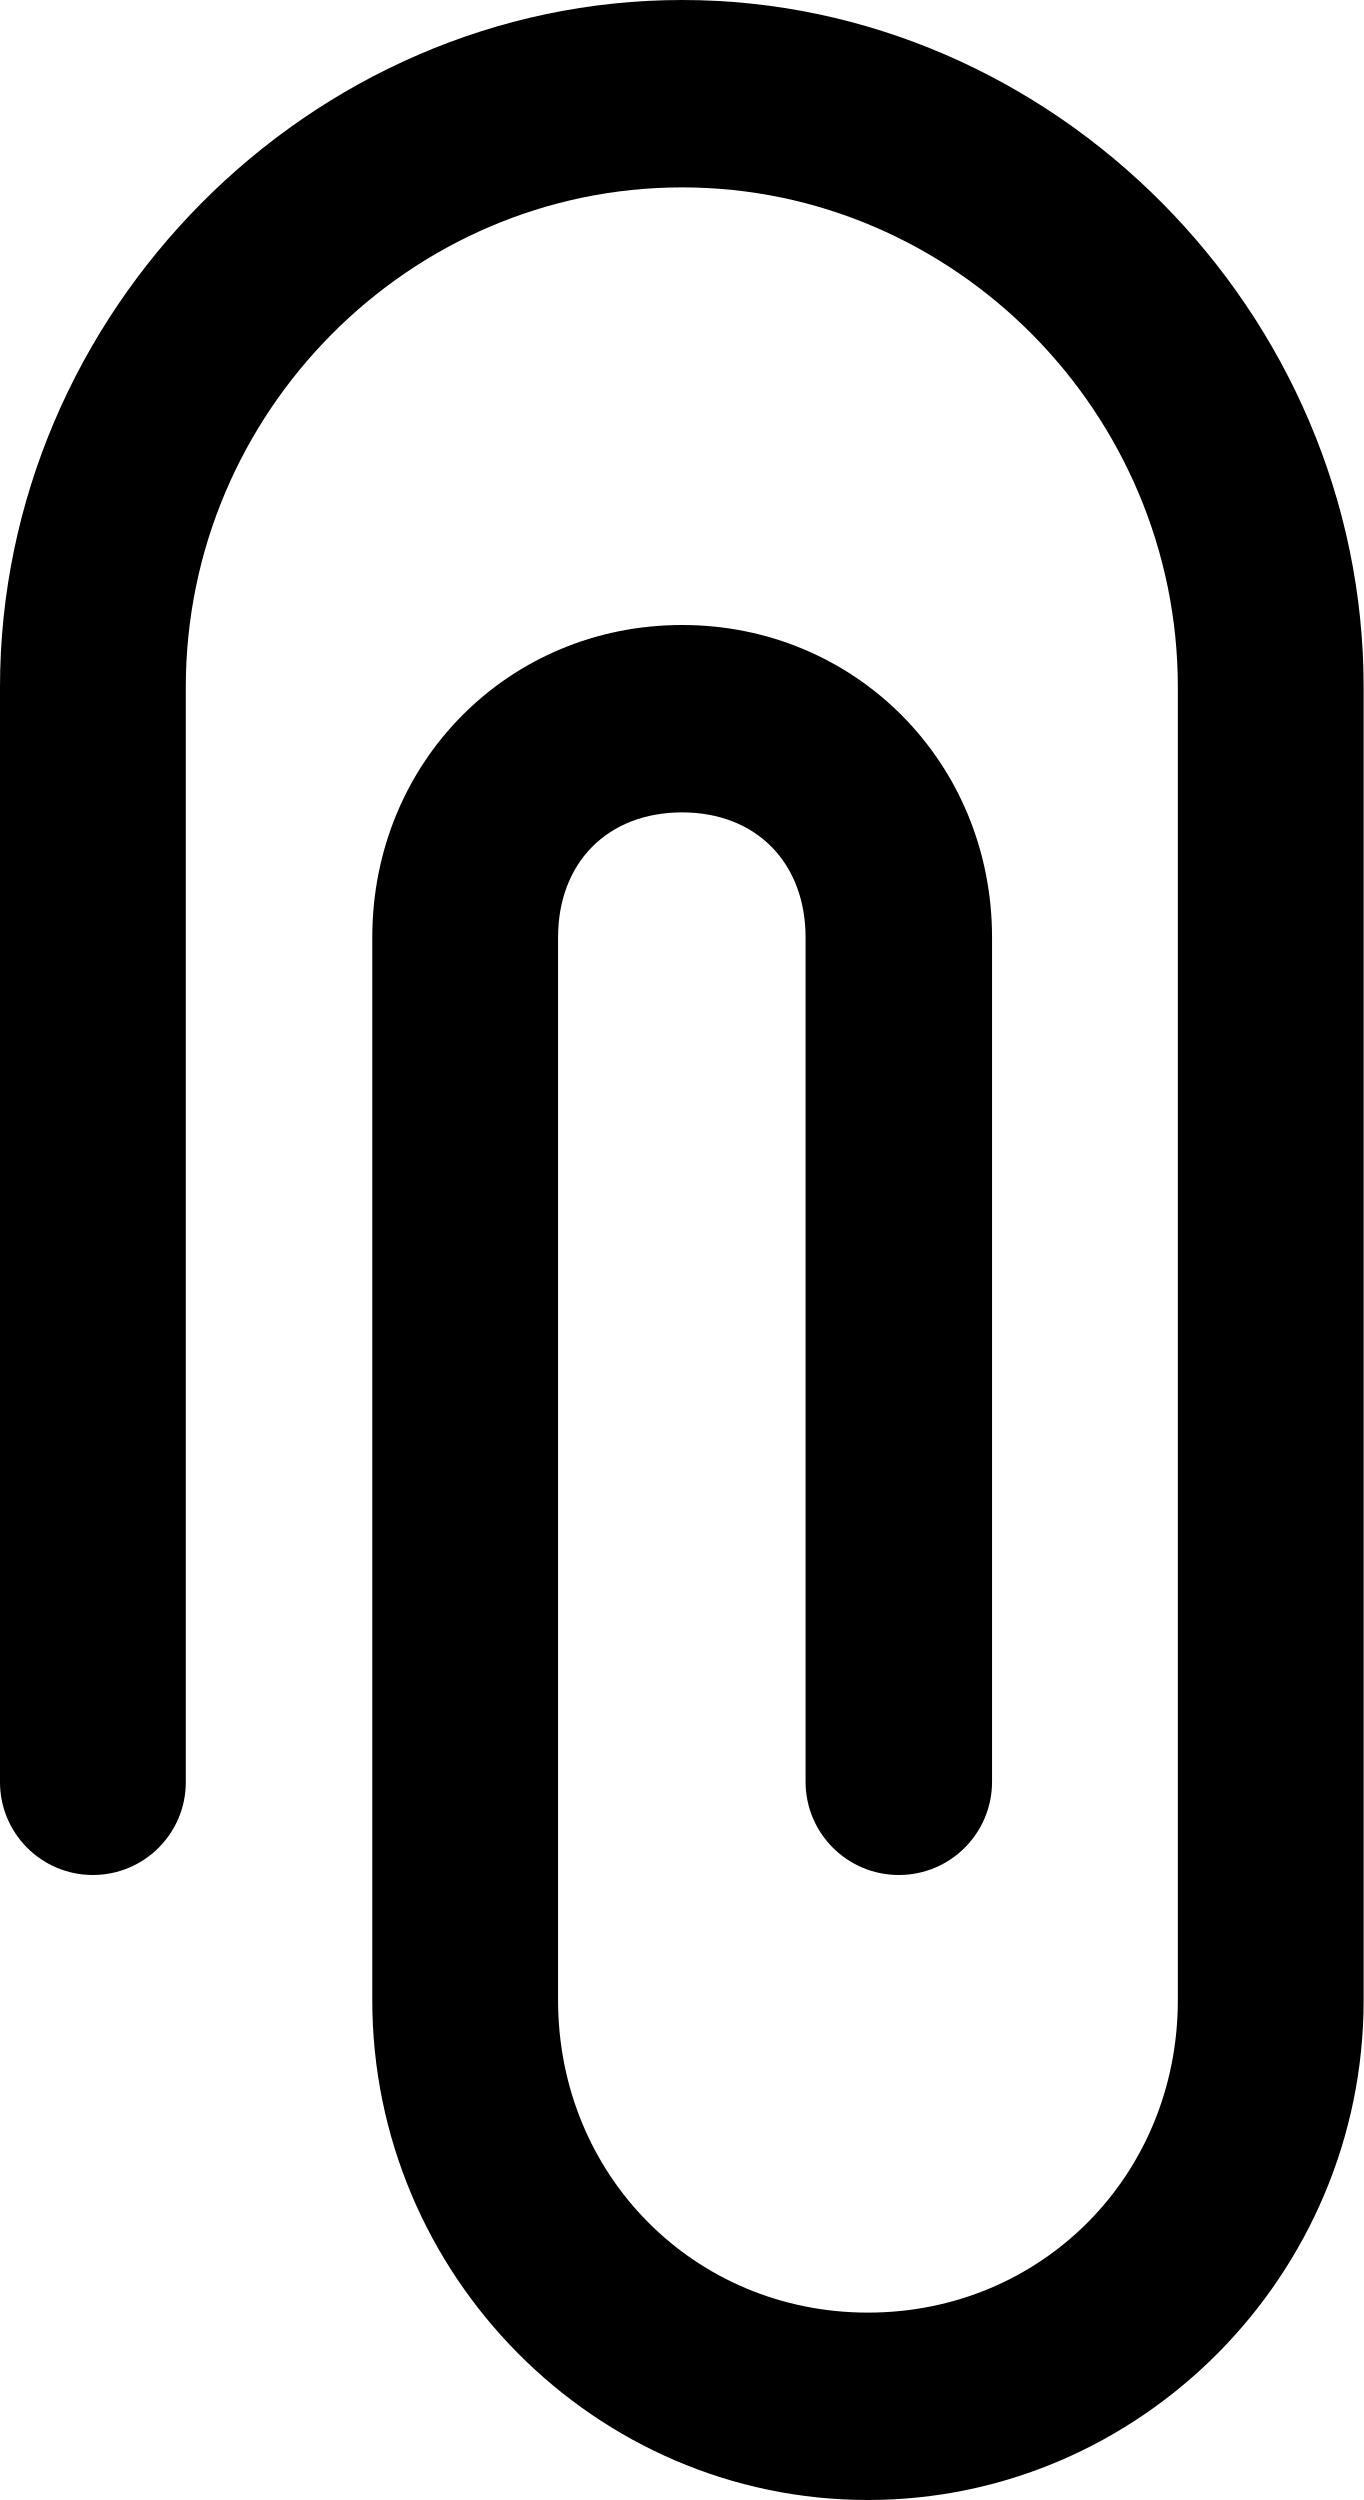
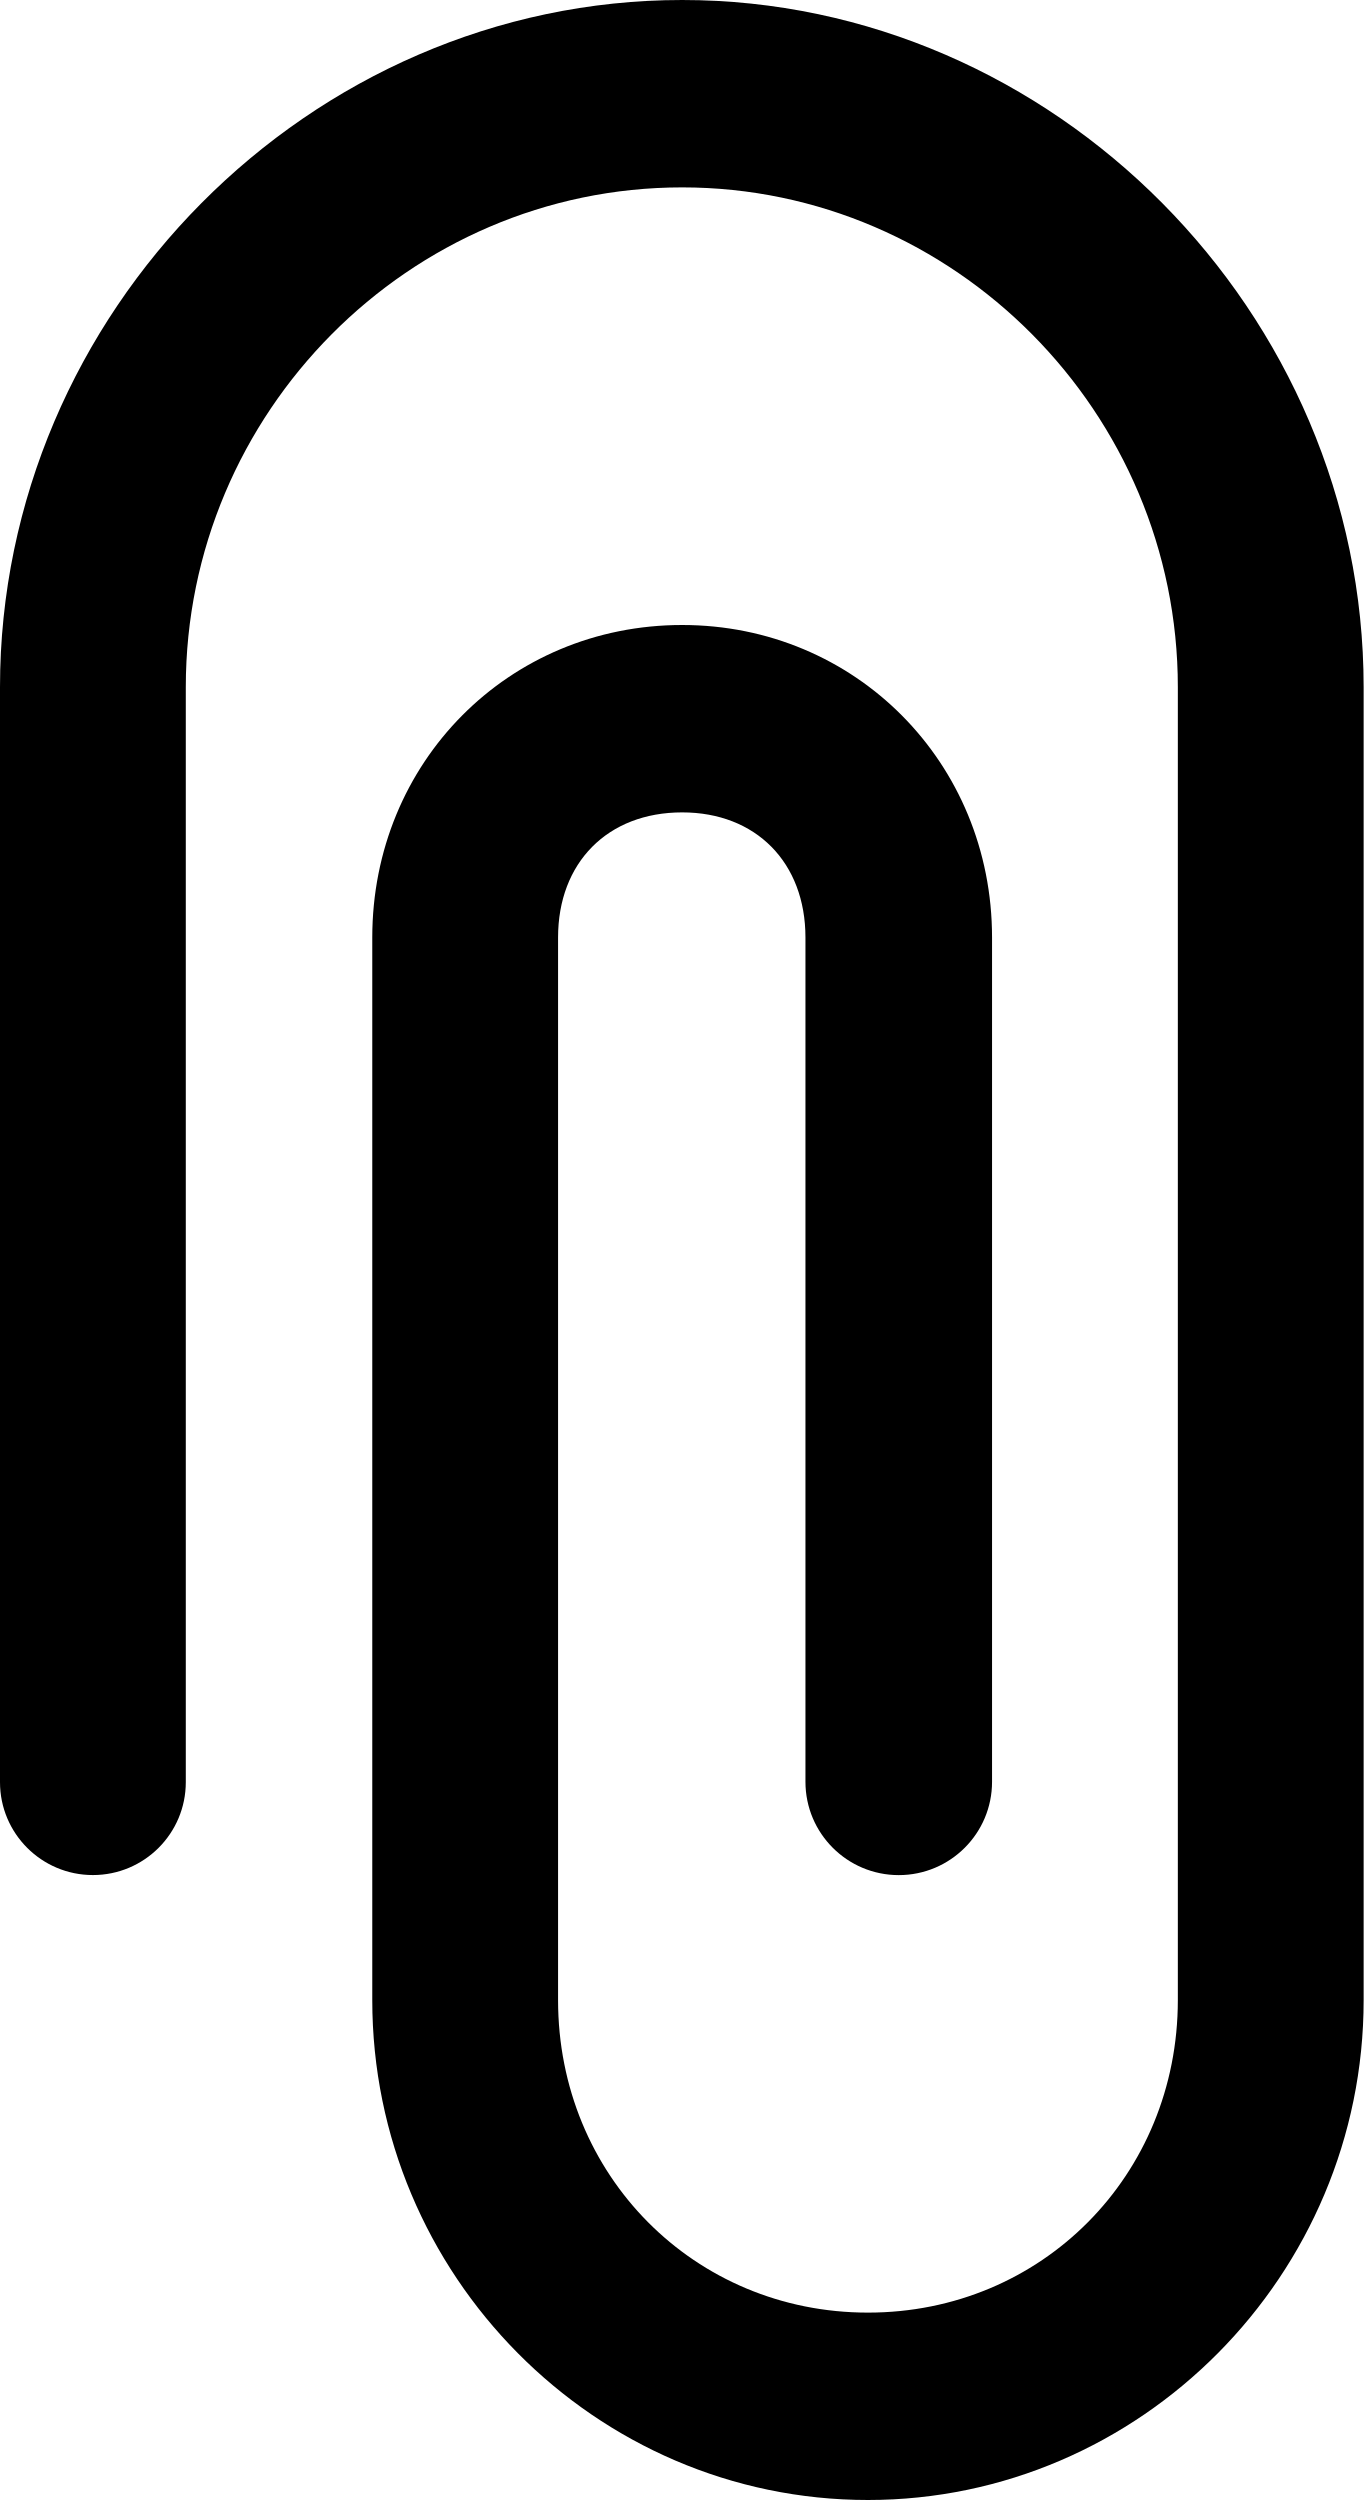
- <svg xmlns="http://www.w3.org/2000/svg" viewBox="0 0 12 22" version="1.1">
-   <g stroke="none" stroke-width="1" fill="none" fill-rule="evenodd">
-     <g transform="translate(-494, -21)" fill="currentColor">
-       <g transform="translate(494, 21)">
-         <path d="M1.047,17 C-2.25,17 -5,14.273 -5,10.997 C-5,7.727 -2.25,5 1.047,5 L12.601,5 C15.019,5 17,6.965 17,9.362 C17,11.764 15.019,13.724 12.601,13.724 L3.25,13.724 C1.709,13.724 0.5,12.526 0.5,10.997 C0.5,9.474 1.709,8.27 3.25,8.27 L10.679,8.27 C11.133,8.27 11.5,8.637 11.5,9.09 L11.5,9.09 C11.5,9.544 11.133,9.911 10.679,9.911 L3.25,9.911 C2.59,9.911 2.149,10.348 2.149,10.997 C2.149,11.652 2.59,12.089 3.25,12.089 L12.601,12.089 C14.143,12.089 15.351,10.89 15.351,9.362 C15.351,7.833 14.143,6.635 12.601,6.635 L1.047,6.635 C-1.369,6.635 -3.351,8.601 -3.351,10.997 C-3.351,13.399 -1.369,15.365 1.047,15.365 L10.683,15.365 C11.134,15.365 11.5,15.731 11.5,16.183 L11.5,16.183 C11.5,16.634 11.134,17 10.683,17 L1.047,17 Z" transform="translate(6, 11) rotate(-270) translate(-6, -11) " />
-       </g>
-     </g>
-   </g>
+ <svg xmlns="http://www.w3.org/2000/svg" viewBox="0 0 12 22">
+   <path d="M0 6.047C0 2.75 2.727 0 6.003 0 9.273 0 12 2.75 12 6.047v11.554C12 20.02 10.035 22 7.638 22c-2.402 0-4.362-1.981-4.362-4.399V8.25c0-1.541 1.198-2.75 2.727-2.75 1.523 0 2.727 1.209 2.727 2.75v7.43a.82.82 0 0 1-1.642 0V8.25c0-.66-.436-1.101-1.085-1.101-.655 0-1.092.441-1.092 1.101v9.351c0 1.542 1.199 2.75 2.727 2.75 1.529 0 2.727-1.208 2.727-2.75V6.047c0-2.416-1.966-4.398-4.362-4.398-2.402 0-4.368 1.982-4.368 4.398v9.636a.817.817 0 1 1-1.635 0V6.047z" fill="currentColor" fill-rule="evenodd" />
</svg>
